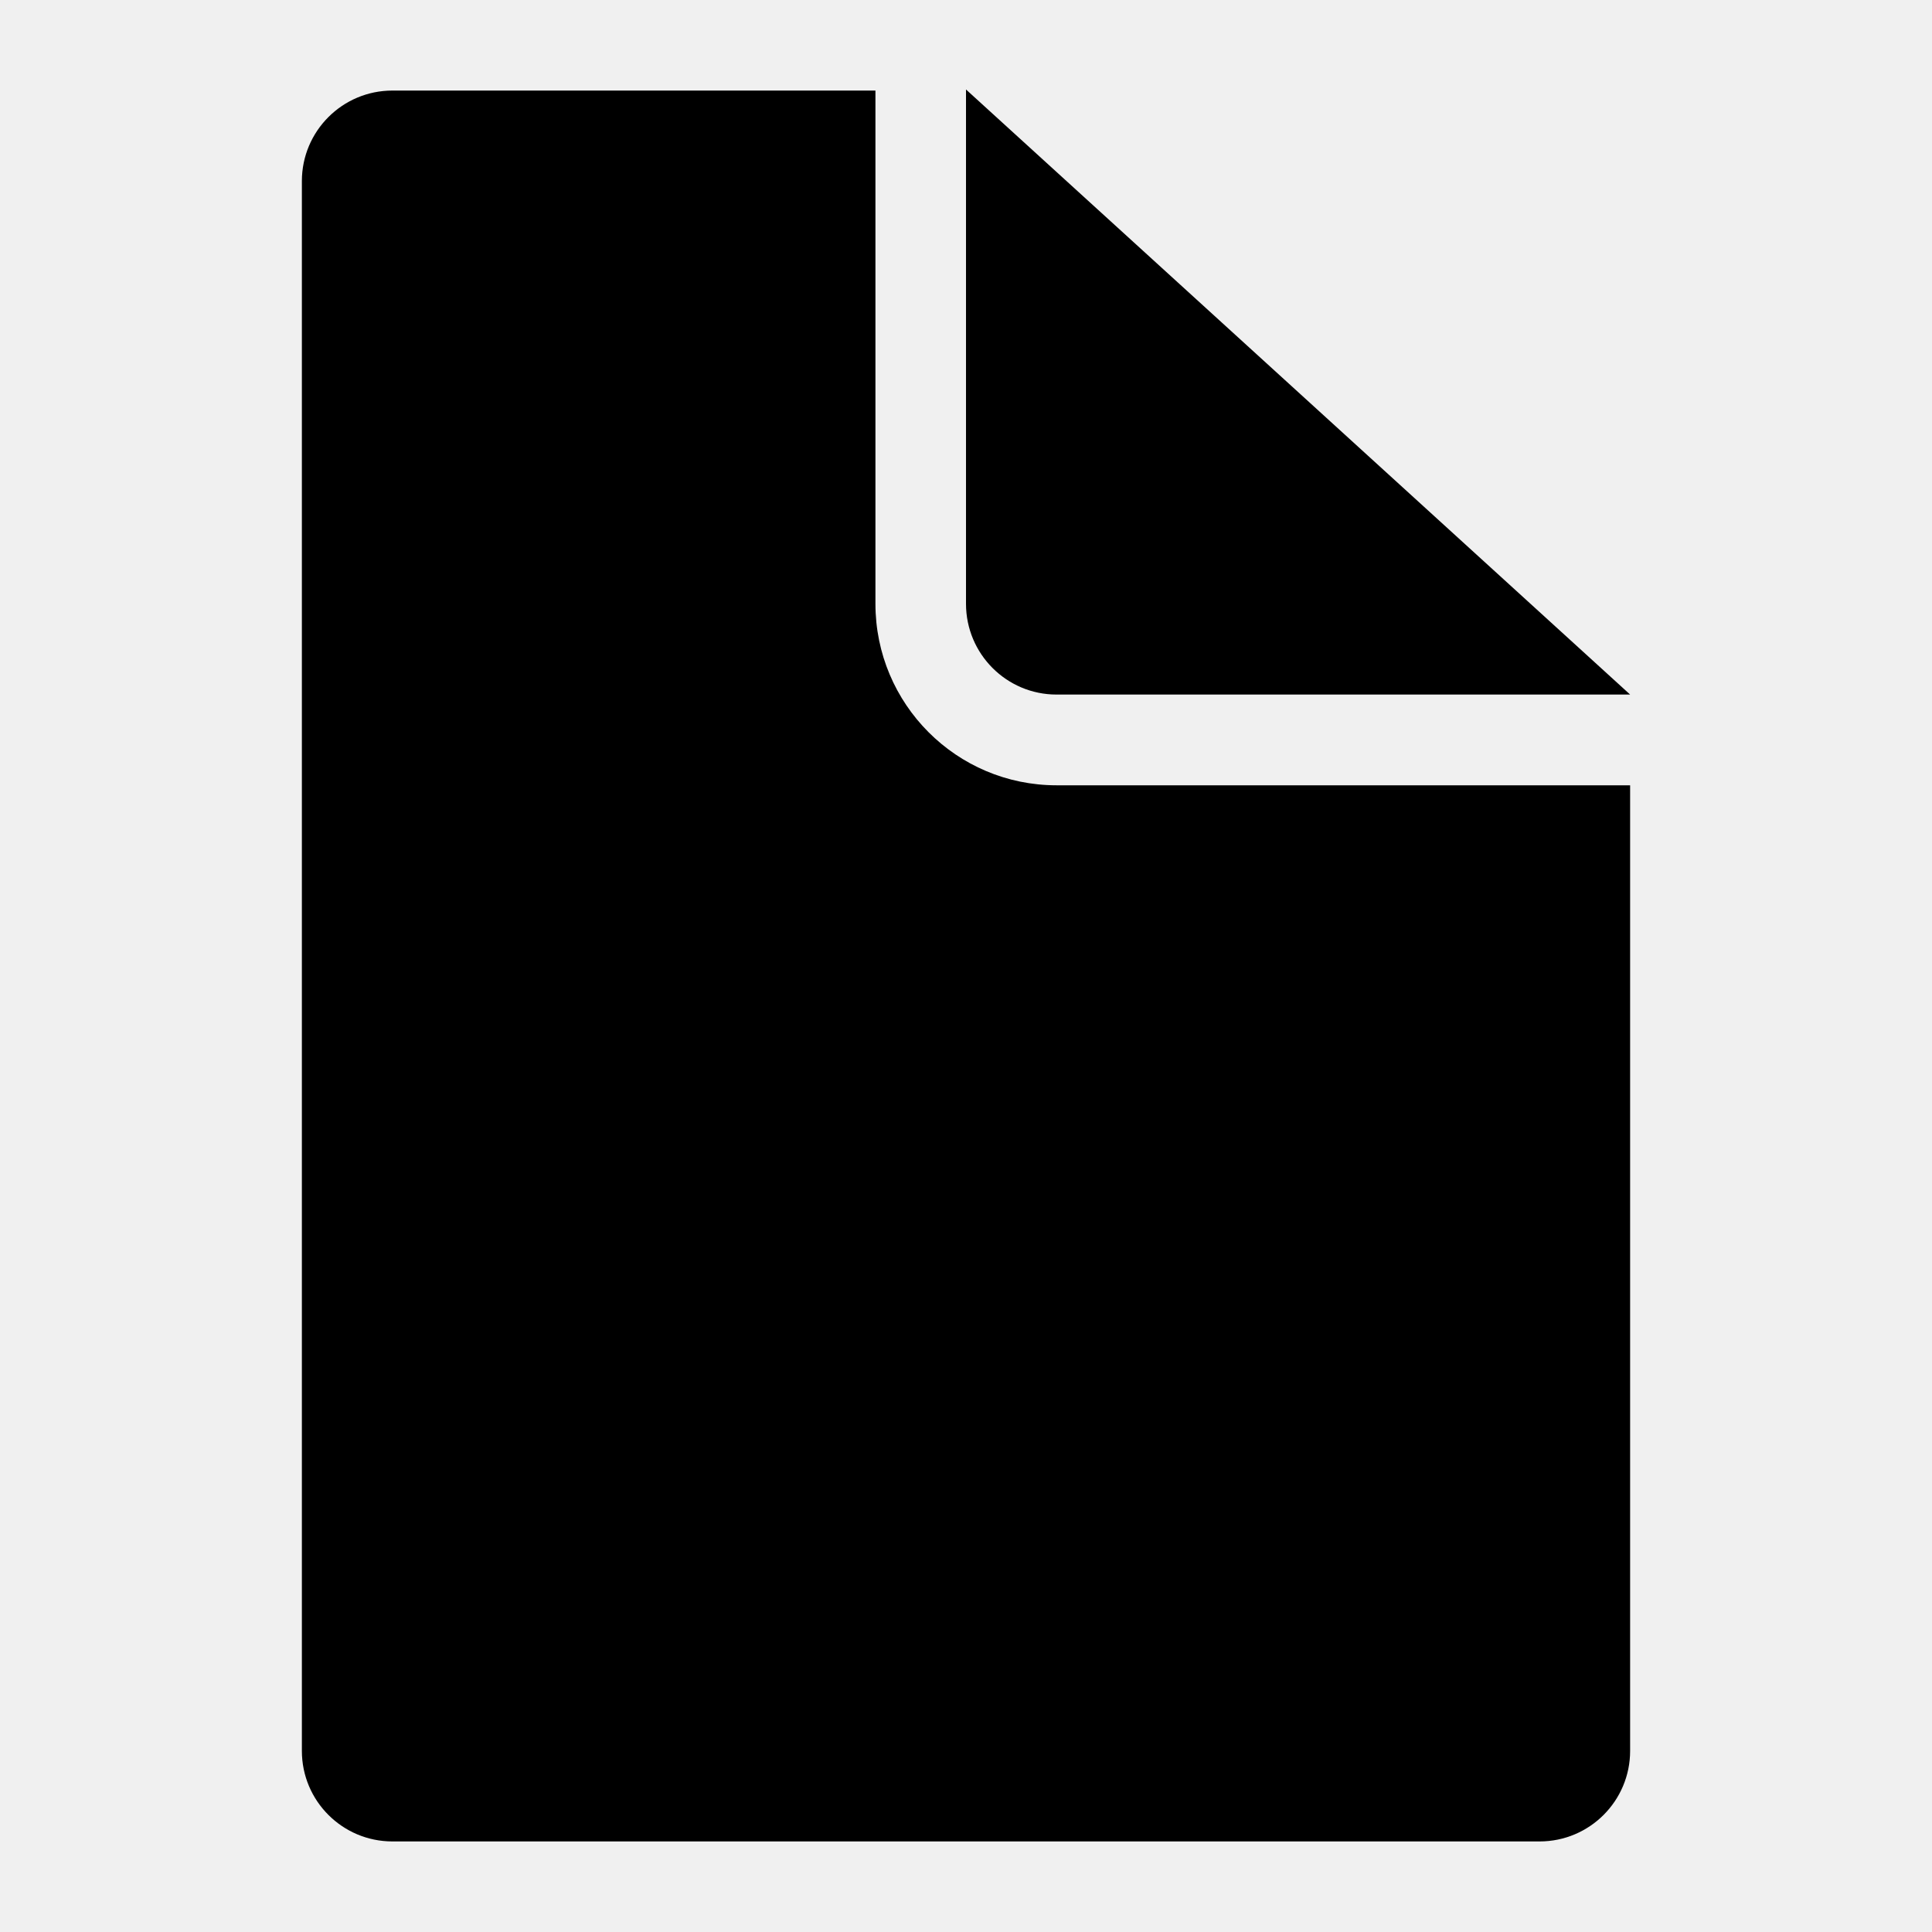
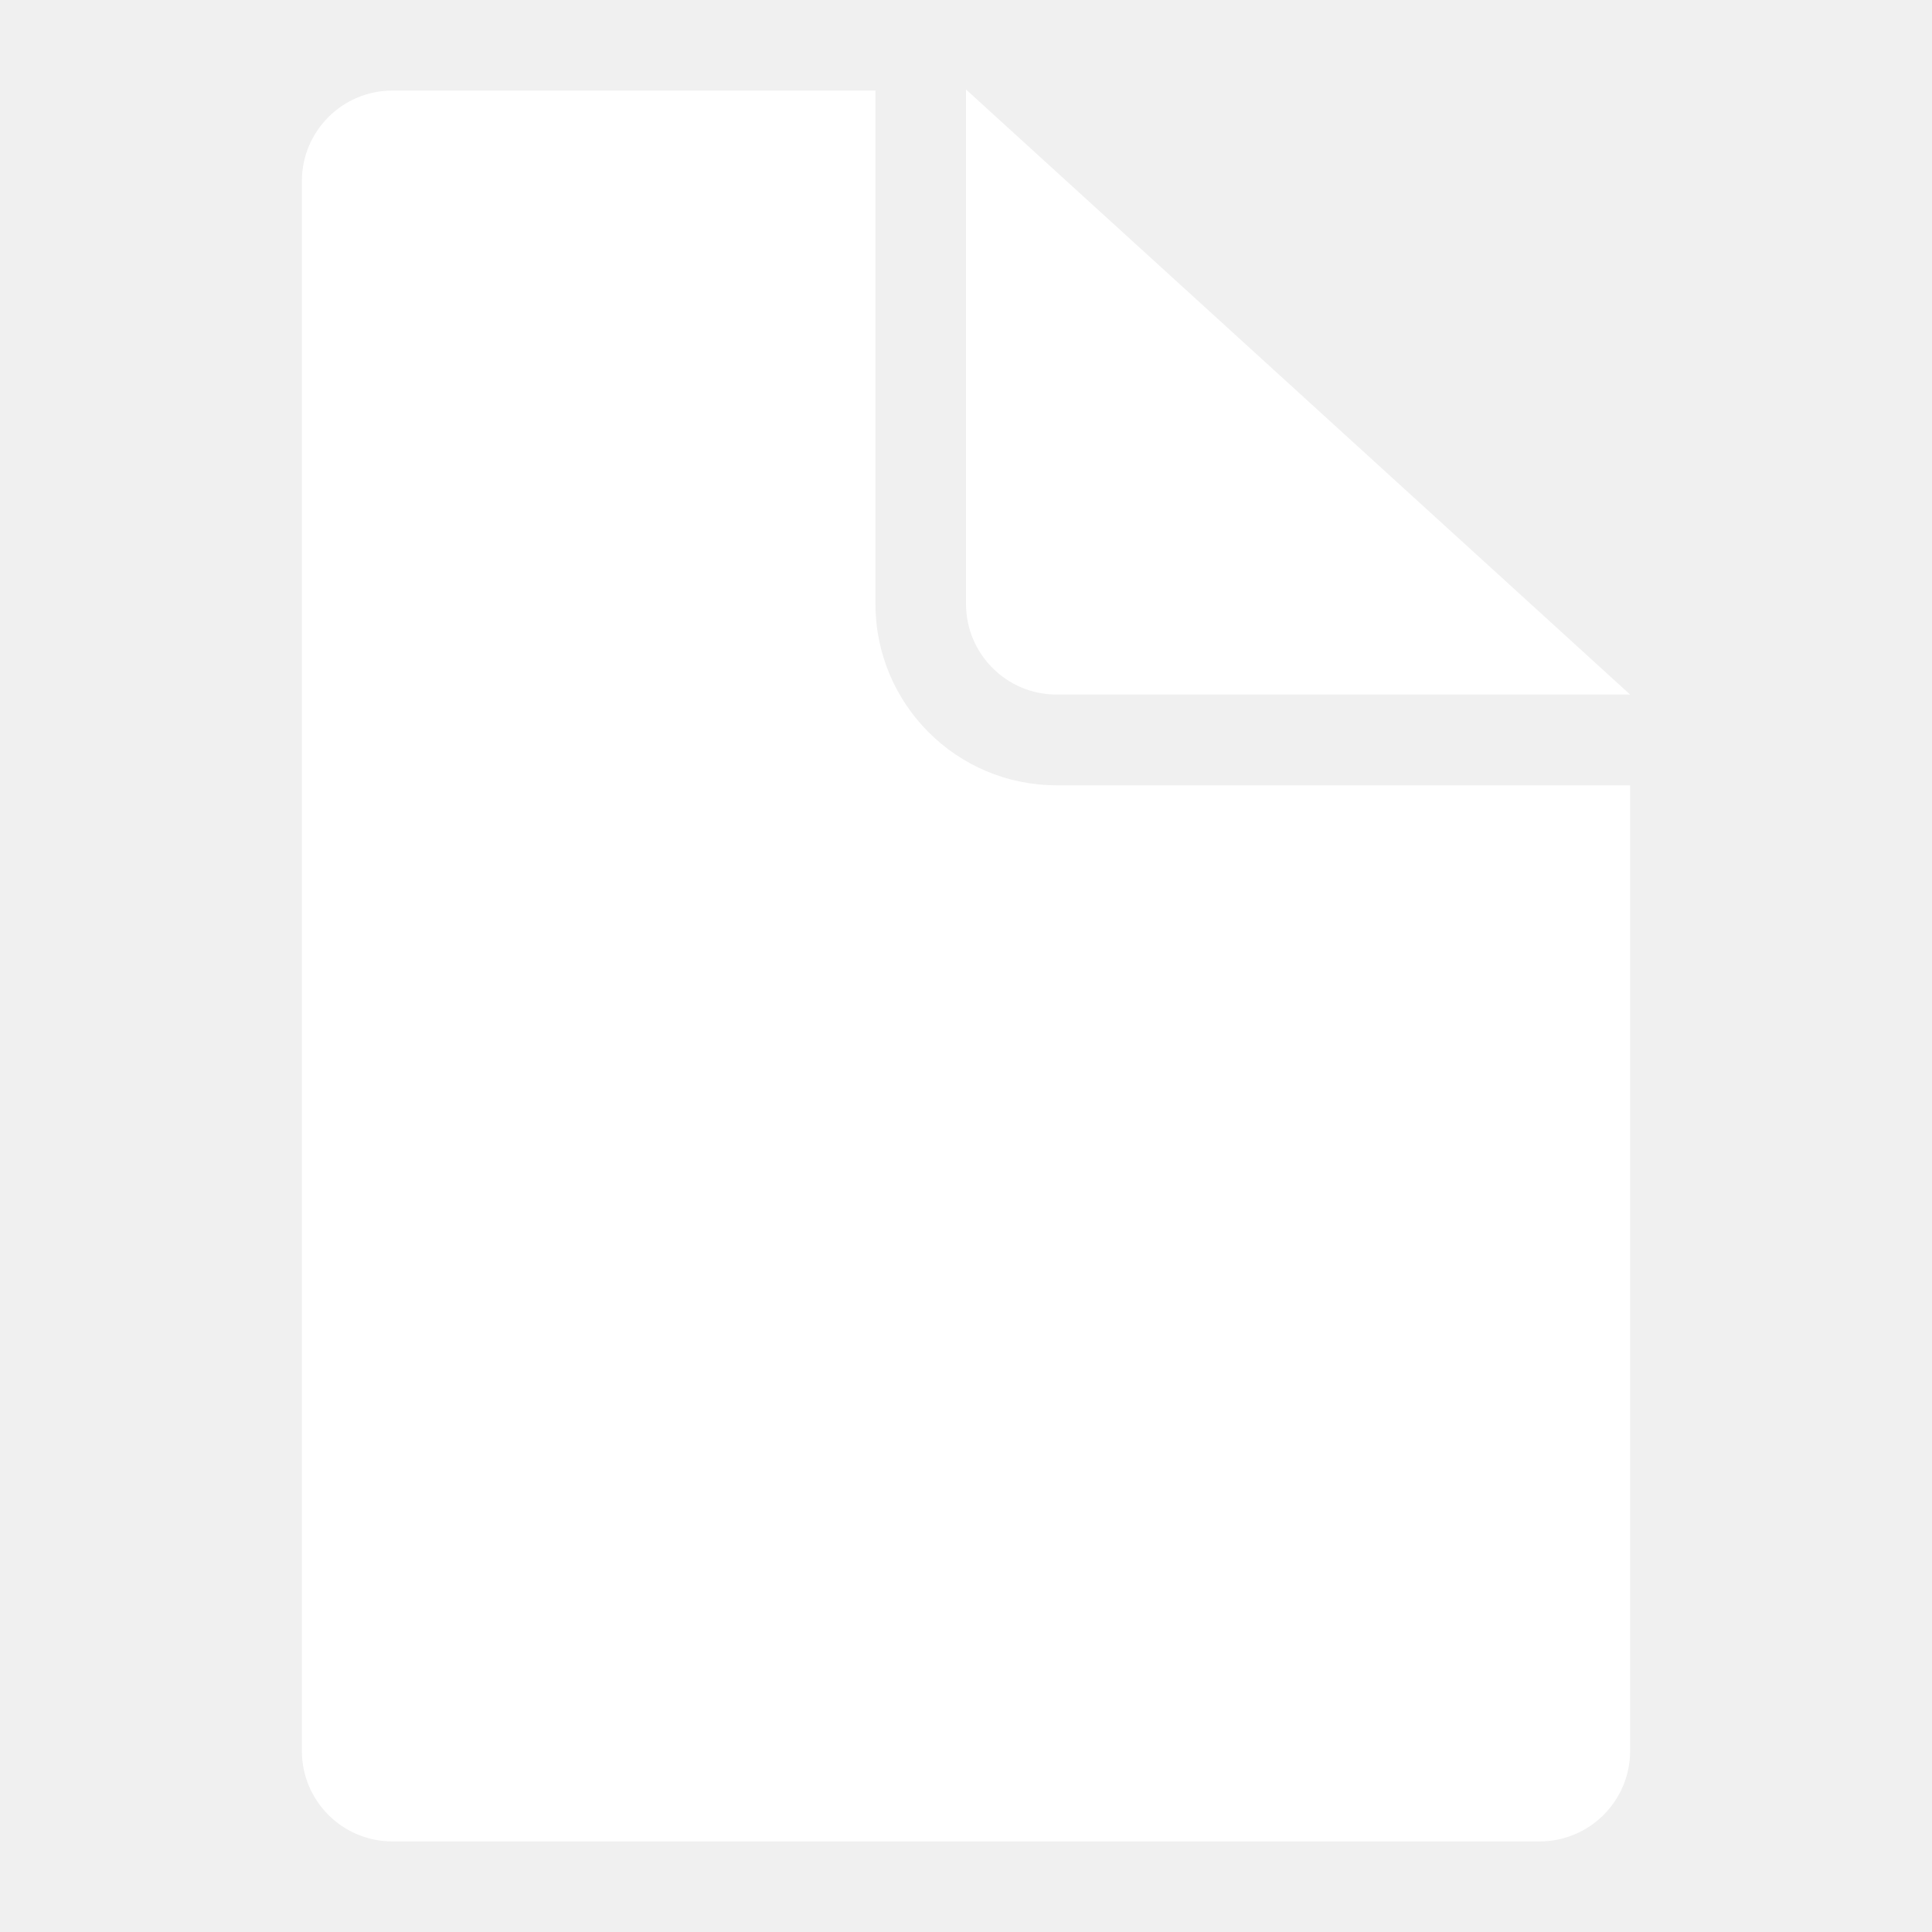
<svg xmlns="http://www.w3.org/2000/svg" version="1.1" id="Layer_1" x="0px" y="0px" width="64px" height="64px" viewBox="0 0 64 64" enable-background="new 0 0 64 64" xml:space="preserve">
  <g id="DOCUMENT_1_" enable-background="new    ">
    <g id="DOCUMENT">
      <g>
-         <path d="M35,23.008h19L32,2.964v17.037C32,21.662,33.343,23.008,35,23.008z M29,20.001V3H13c-1.657,0-3,1.343-3,3v52     c0,1.657,1.343,3,3,3h38c1.657,0,3-1.343,3-3V26.014H35C31.686,26.014,29,23.322,29,20.001z" />
+         <path fill="#ffffff" d="M35,23.008h19L32,2.964v17.037C32,21.662,33.343,23.008,35,23.008z M29,20.001V3H13c-1.657,0-3,1.343-3,3v52     c0,1.657,1.343,3,3,3h38c1.657,0,3-1.343,3-3V26.014H35C31.686,26.014,29,23.322,29,20.001z" />
      </g>
    </g>
  </g>
</svg>
